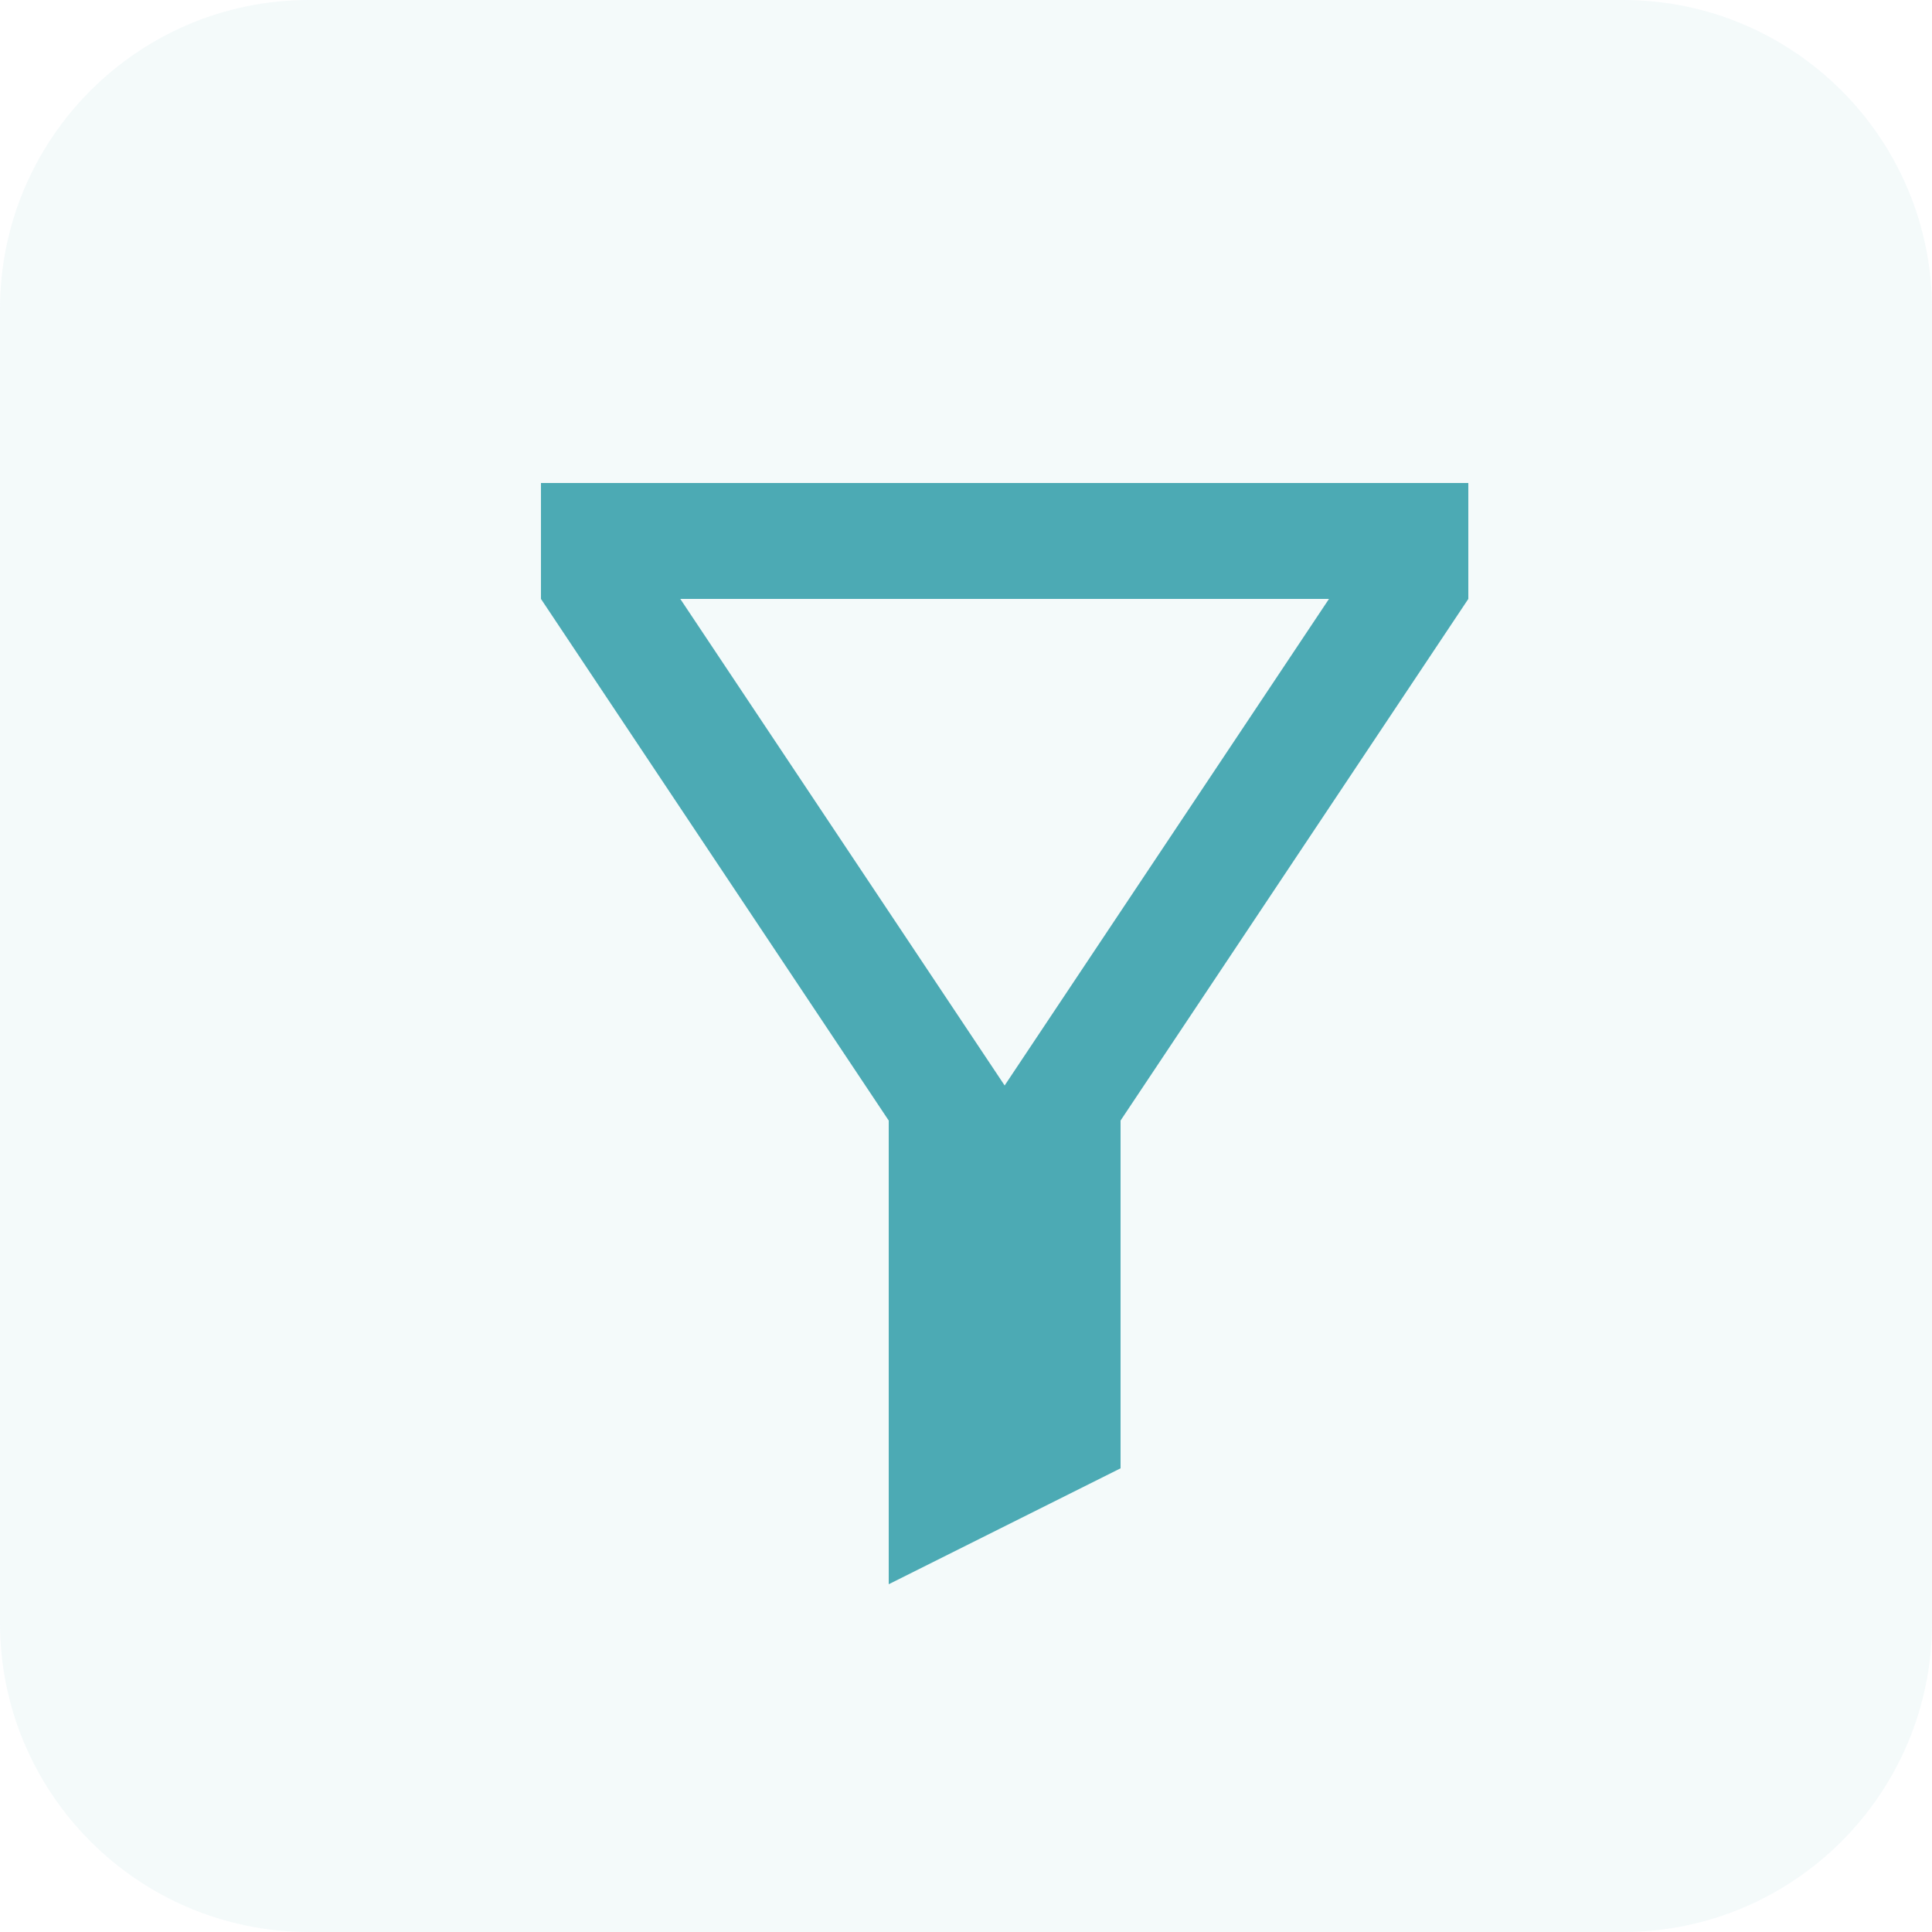
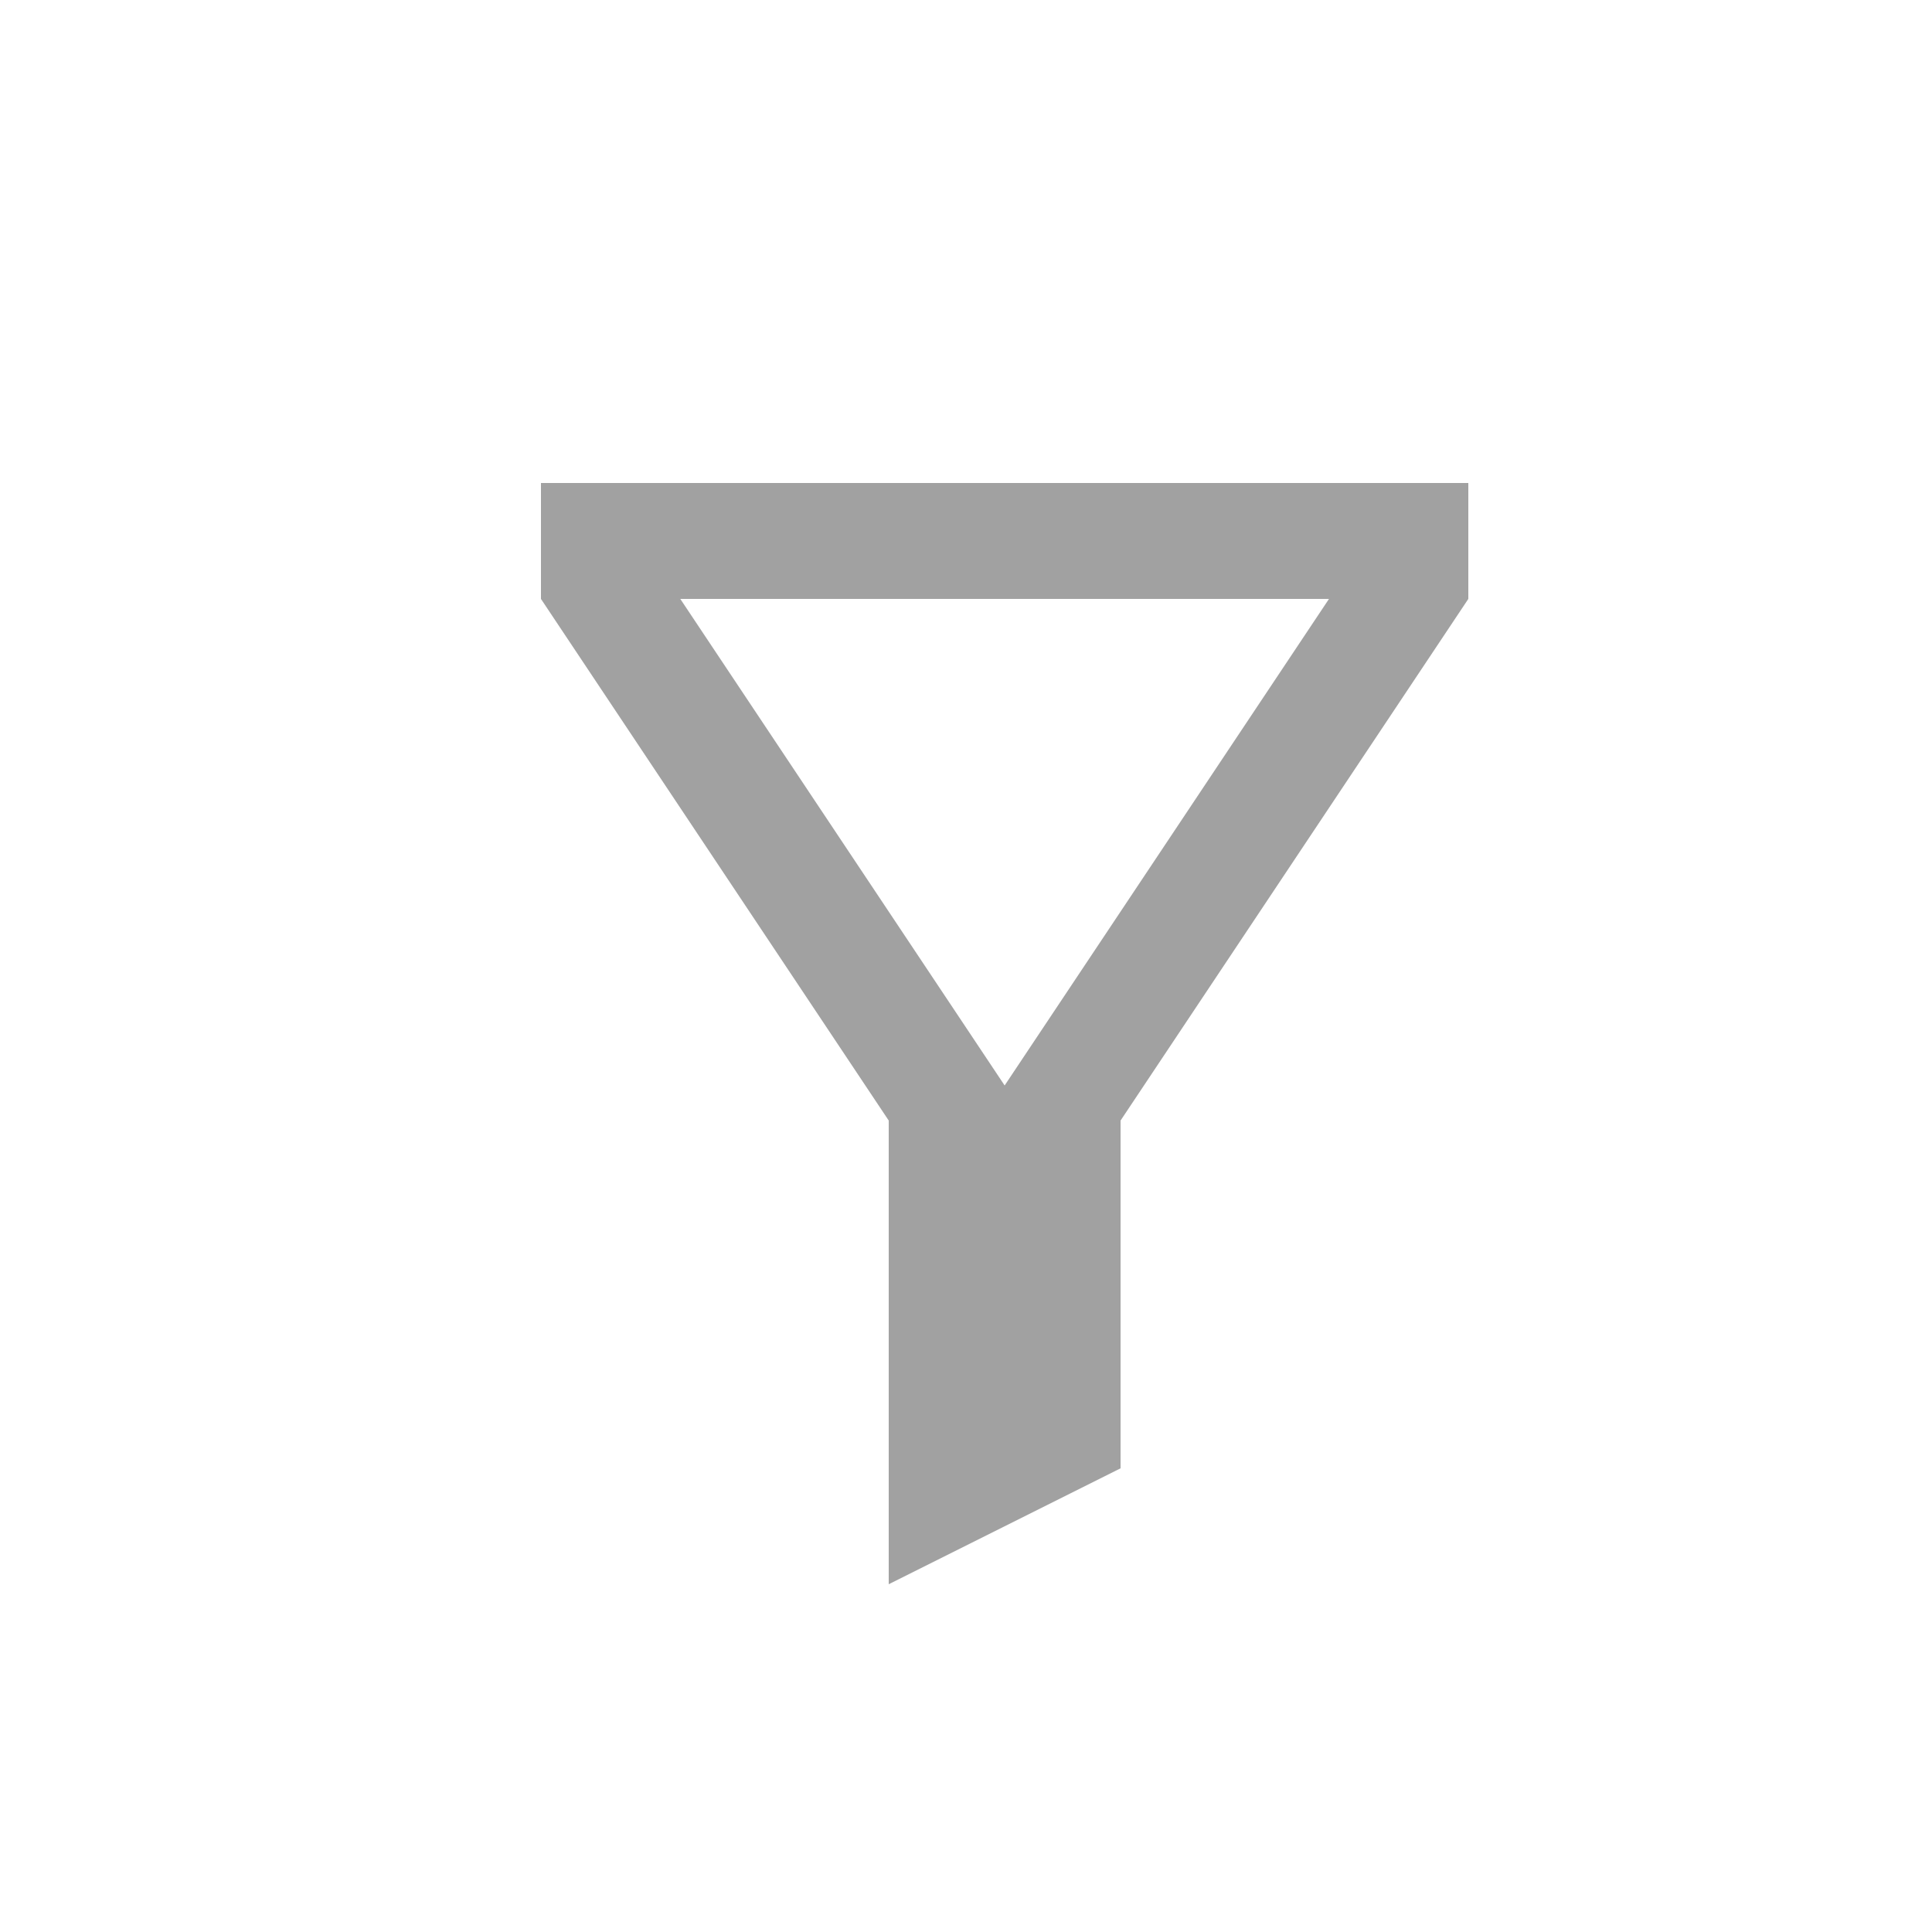
<svg xmlns="http://www.w3.org/2000/svg" width="25px" height="25px" viewBox="0 0 25 25" version="1.1">
  <g id="页面-1" stroke="none" stroke-width="1" fill="none" fill-rule="evenodd">
    <g id="数据要素加工_读取数据表备份" transform="translate(-44, -260)">
      <g id="编组-21" transform="translate(44, 260)">
-         <rect id="矩形" fill="#4CAAB4" opacity="0.063" x="0" y="0" width="25" height="25" rx="4" />
-         <path d="M14.5,14.5 L14.5,19 L11.5,20.5 L11.5,14.5 L7,7.75 L7,6.25 L19,6.25 L19,7.75 L14.5,14.5 Z M8.803,7.75 L13,14.046 L17.197,7.75 L8.803,7.75 Z" id="形状" fill="#4CAAB4" fill-rule="nonzero" />
+         <path d="M14.5,14.5 L14.5,19 L11.5,20.5 L11.5,14.5 L7,7.75 L7,6.25 L19,6.25 L19,7.75 L14.5,14.5 Z M8.803,7.75 L13,14.046 L17.197,7.75 L8.803,7.75 Z" id="形状" fill="#A1A1A1" fill-rule="nonzero" />
        <polygon id="路径" points="4 4 22 4 22 22 4 22" />
      </g>
    </g>
  </g>
</svg>
